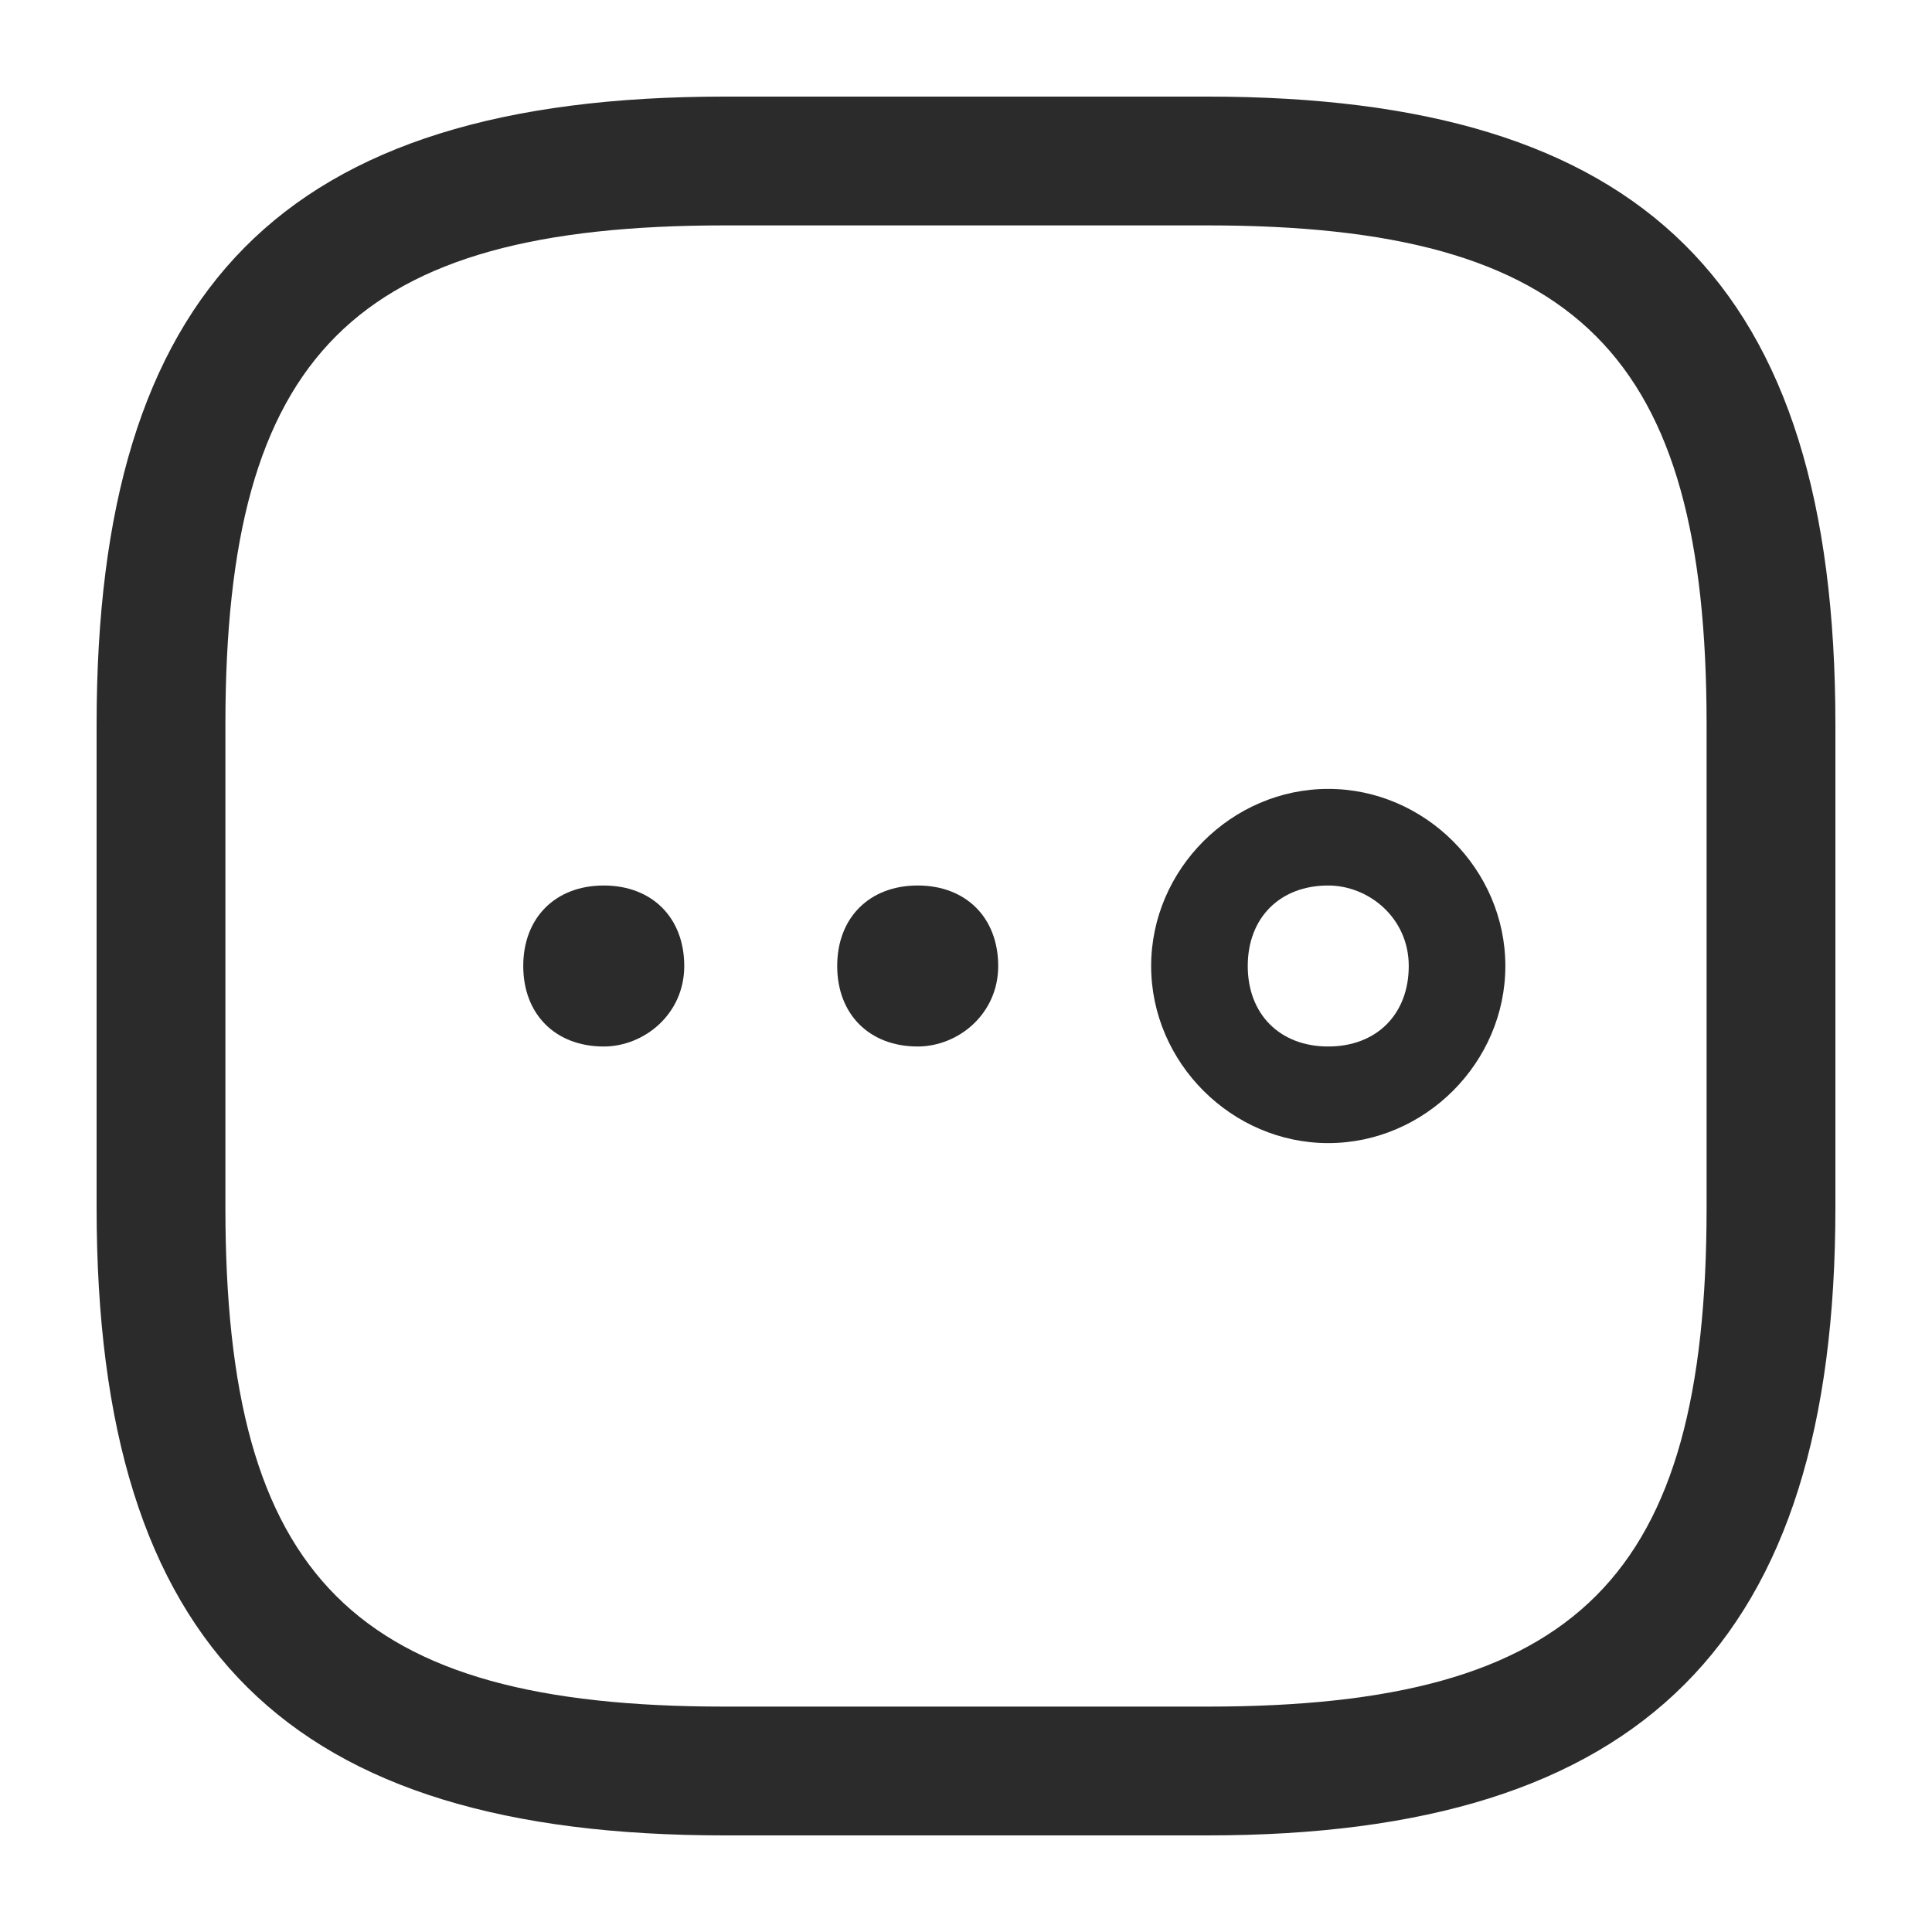
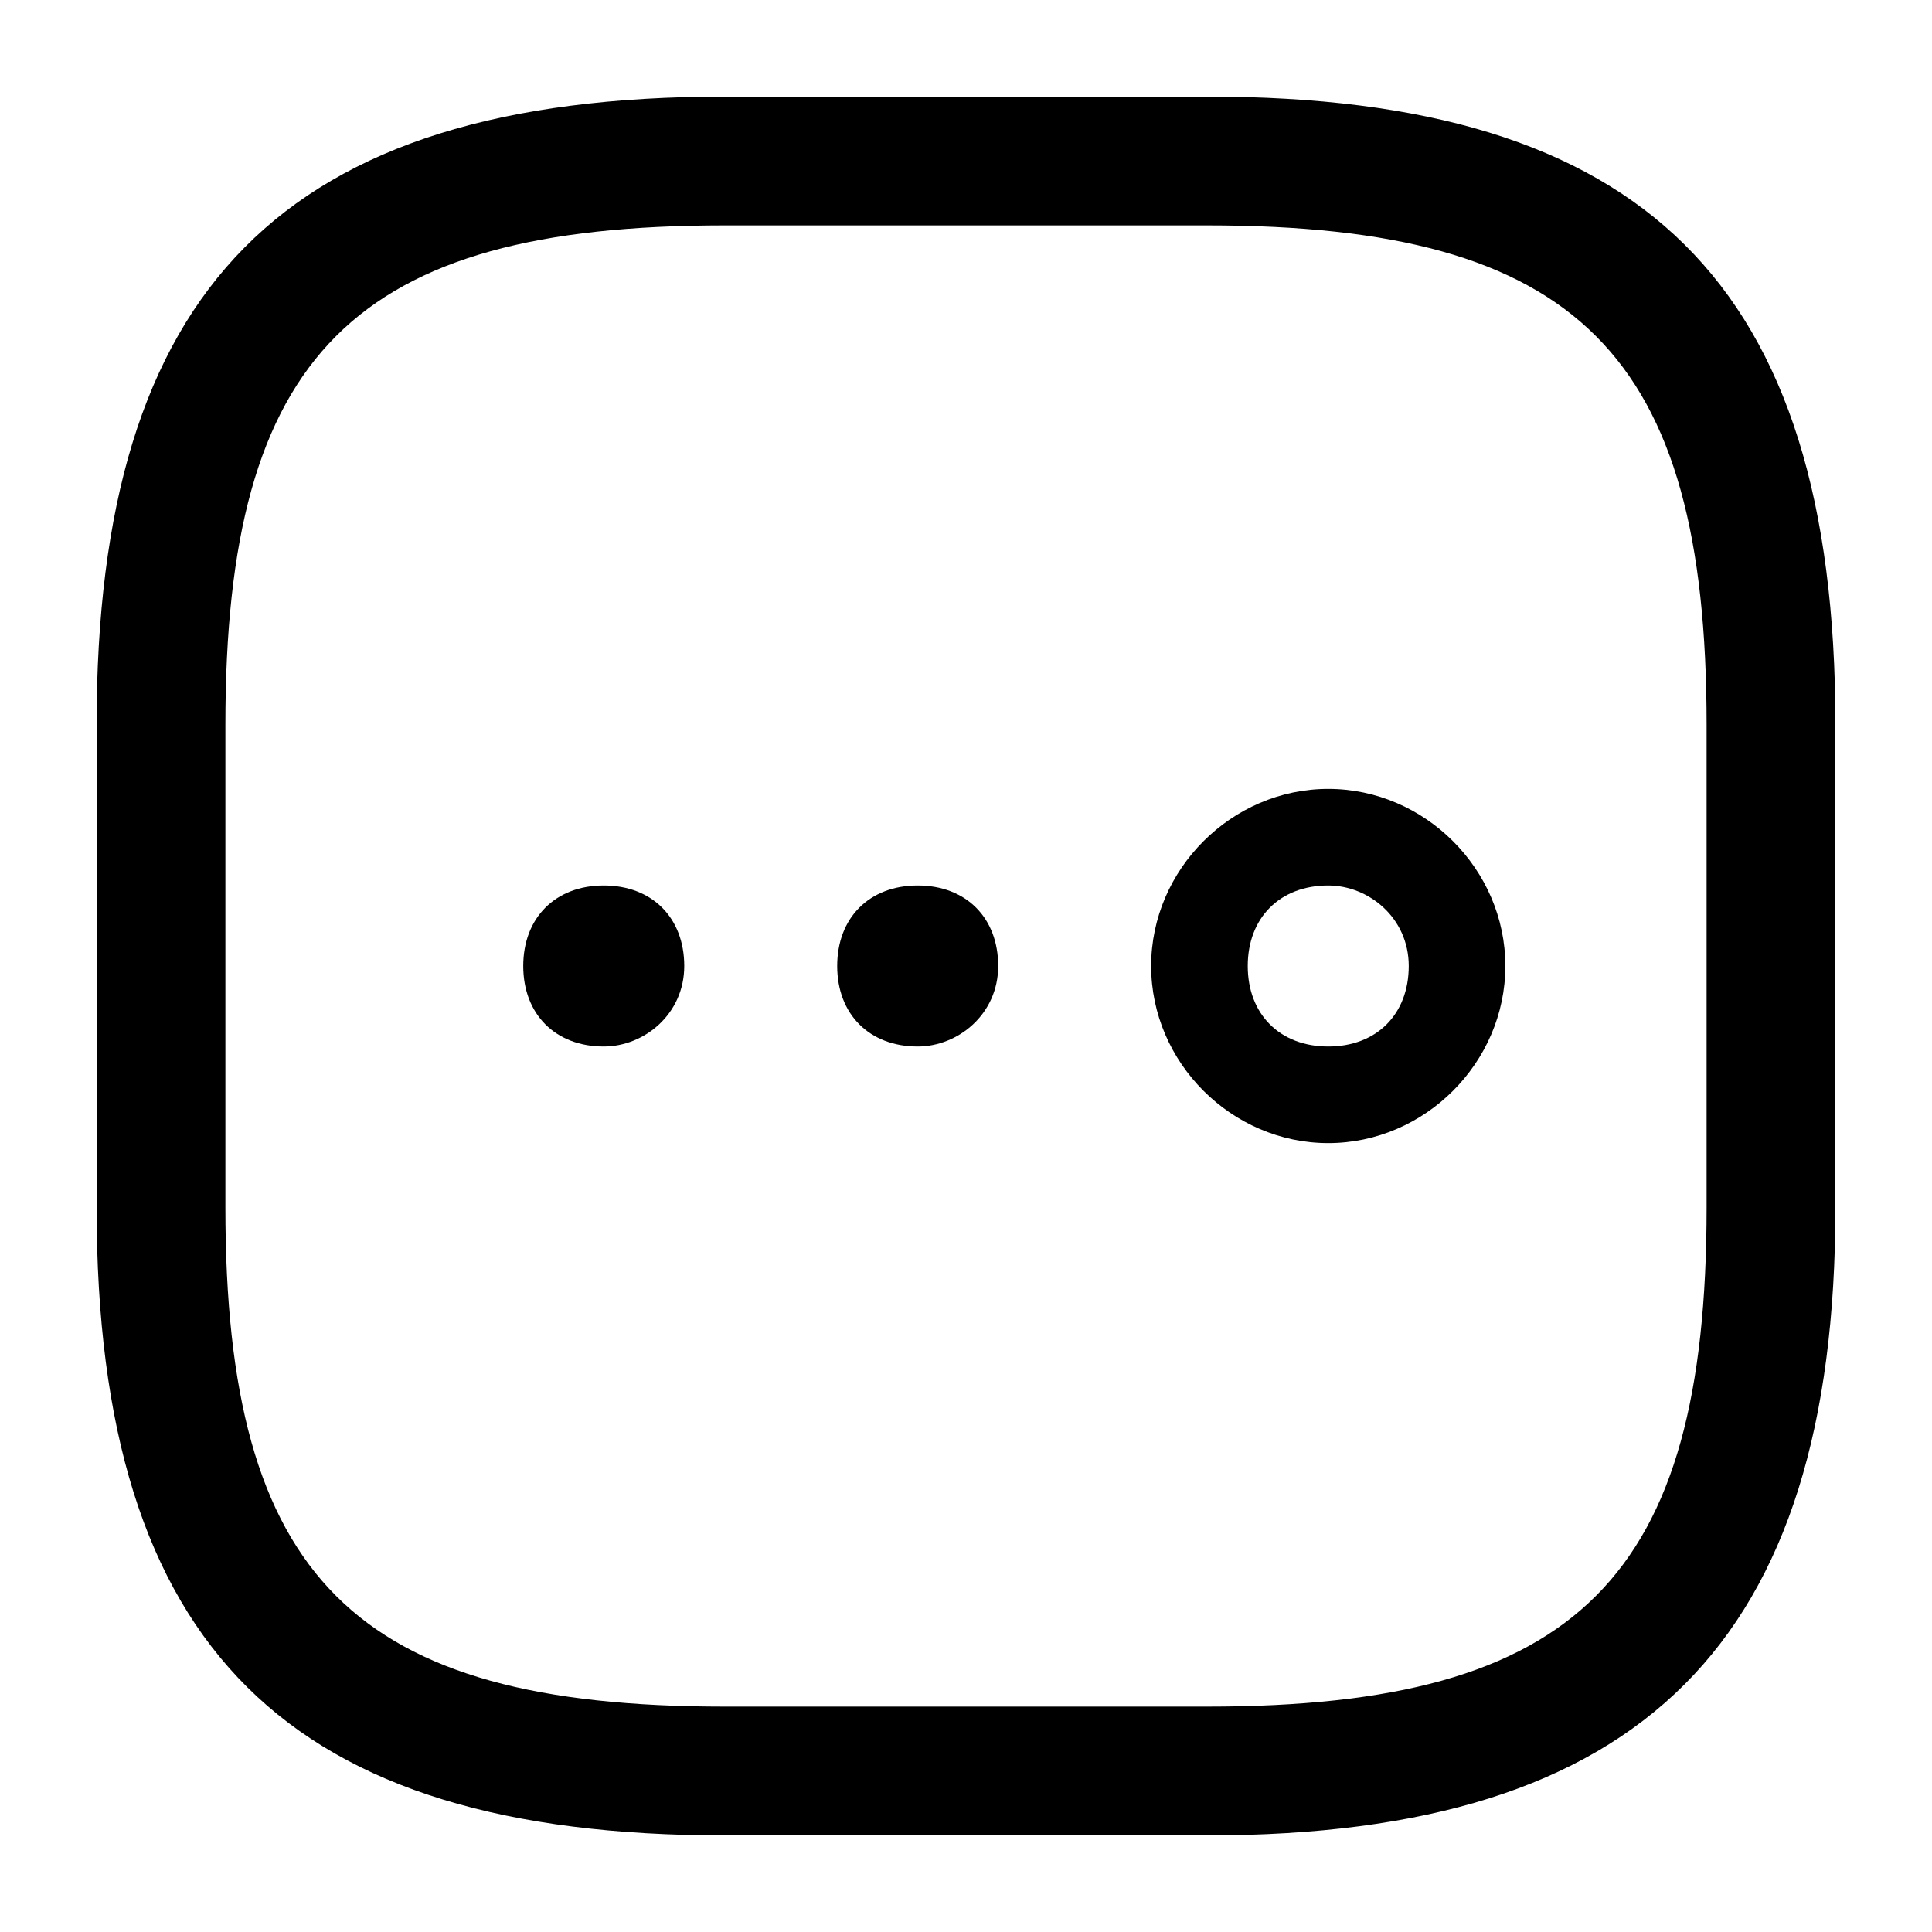
- <svg xmlns="http://www.w3.org/2000/svg" version="1.1" id="Layer_1" x="0px" y="0px" viewBox="0 0 24 24" style="enable-background:new 0 0 24 24;" xml:space="preserve">
+ <svg xmlns="http://www.w3.org/2000/svg" version="1.1" x="0px" y="0px" viewBox="0 0 24 24" style="enable-background:new 0 0 24 24;" xml:space="preserve">
  <style type="text/css">
	.st0{fill:#2B2B2B;}
</style>
  <g>
-     <path class="st0" d="M15,22.8H9c-5.4,0-7.8-2.3-7.8-7.8V9c0-5.4,2.3-7.8,7.8-7.8h6c5.4,0,7.8,2.3,7.8,7.8v6   C22.8,20.4,20.4,22.8,15,22.8z M9,2.8C4.4,2.8,2.8,4.4,2.8,9v6c0,4.6,1.6,6.2,6.2,6.2h6c4.6,0,6.2-1.6,6.2-6.2V9   c0-4.6-1.6-6.2-6.2-6.2C15,2.8,9,2.8,9,2.8z" />
-     <path class="st0" d="M7.5,13c-0.6,0-1-0.4-1-1s0.4-1,1-1s1,0.4,1,1S8,13,7.5,13z" />
-     <path class="st0" d="M11.4,13c-0.6,0-1-0.4-1-1s0.4-1,1-1s1,0.4,1,1S11.9,13,11.4,13z" />
-     <path class="st0" d="M16.5,13c-0.6,0-1-0.4-1-1s0.4-1,1-1c0.5,0,1,0.4,1,1S17.1,13,16.5,13z M16.5,9.8c-1.2,0-2.2,1-2.2,2.2   s1,2.2,2.2,2.2s2.2-1,2.2-2.2S17.7,9.8,16.5,9.8z" />
+     <path d="M15,22.8H9c-5.4,0-7.8-2.3-7.8-7.8V9c0-5.4,2.3-7.8,7.8-7.8h6c5.4,0,7.8,2.3,7.8,7.8v6   C22.8,20.4,20.4,22.8,15,22.8z M9,2.8C4.4,2.8,2.8,4.4,2.8,9v6c0,4.6,1.6,6.2,6.2,6.2h6c4.6,0,6.2-1.6,6.2-6.2V9   c0-4.6-1.6-6.2-6.2-6.2C15,2.8,9,2.8,9,2.8z" />
+     <path d="M7.5,13c-0.6,0-1-0.4-1-1s0.4-1,1-1s1,0.4,1,1S8,13,7.5,13z" />
+     <path d="M11.4,13c-0.6,0-1-0.4-1-1s0.4-1,1-1s1,0.4,1,1S11.9,13,11.4,13z" />
+     <path d="M16.5,13c-0.6,0-1-0.4-1-1s0.4-1,1-1c0.5,0,1,0.4,1,1S17.1,13,16.5,13z M16.5,9.8c-1.2,0-2.2,1-2.2,2.2   s1,2.2,2.2,2.2s2.2-1,2.2-2.2S17.7,9.8,16.5,9.8z" />
  </g>
</svg>
